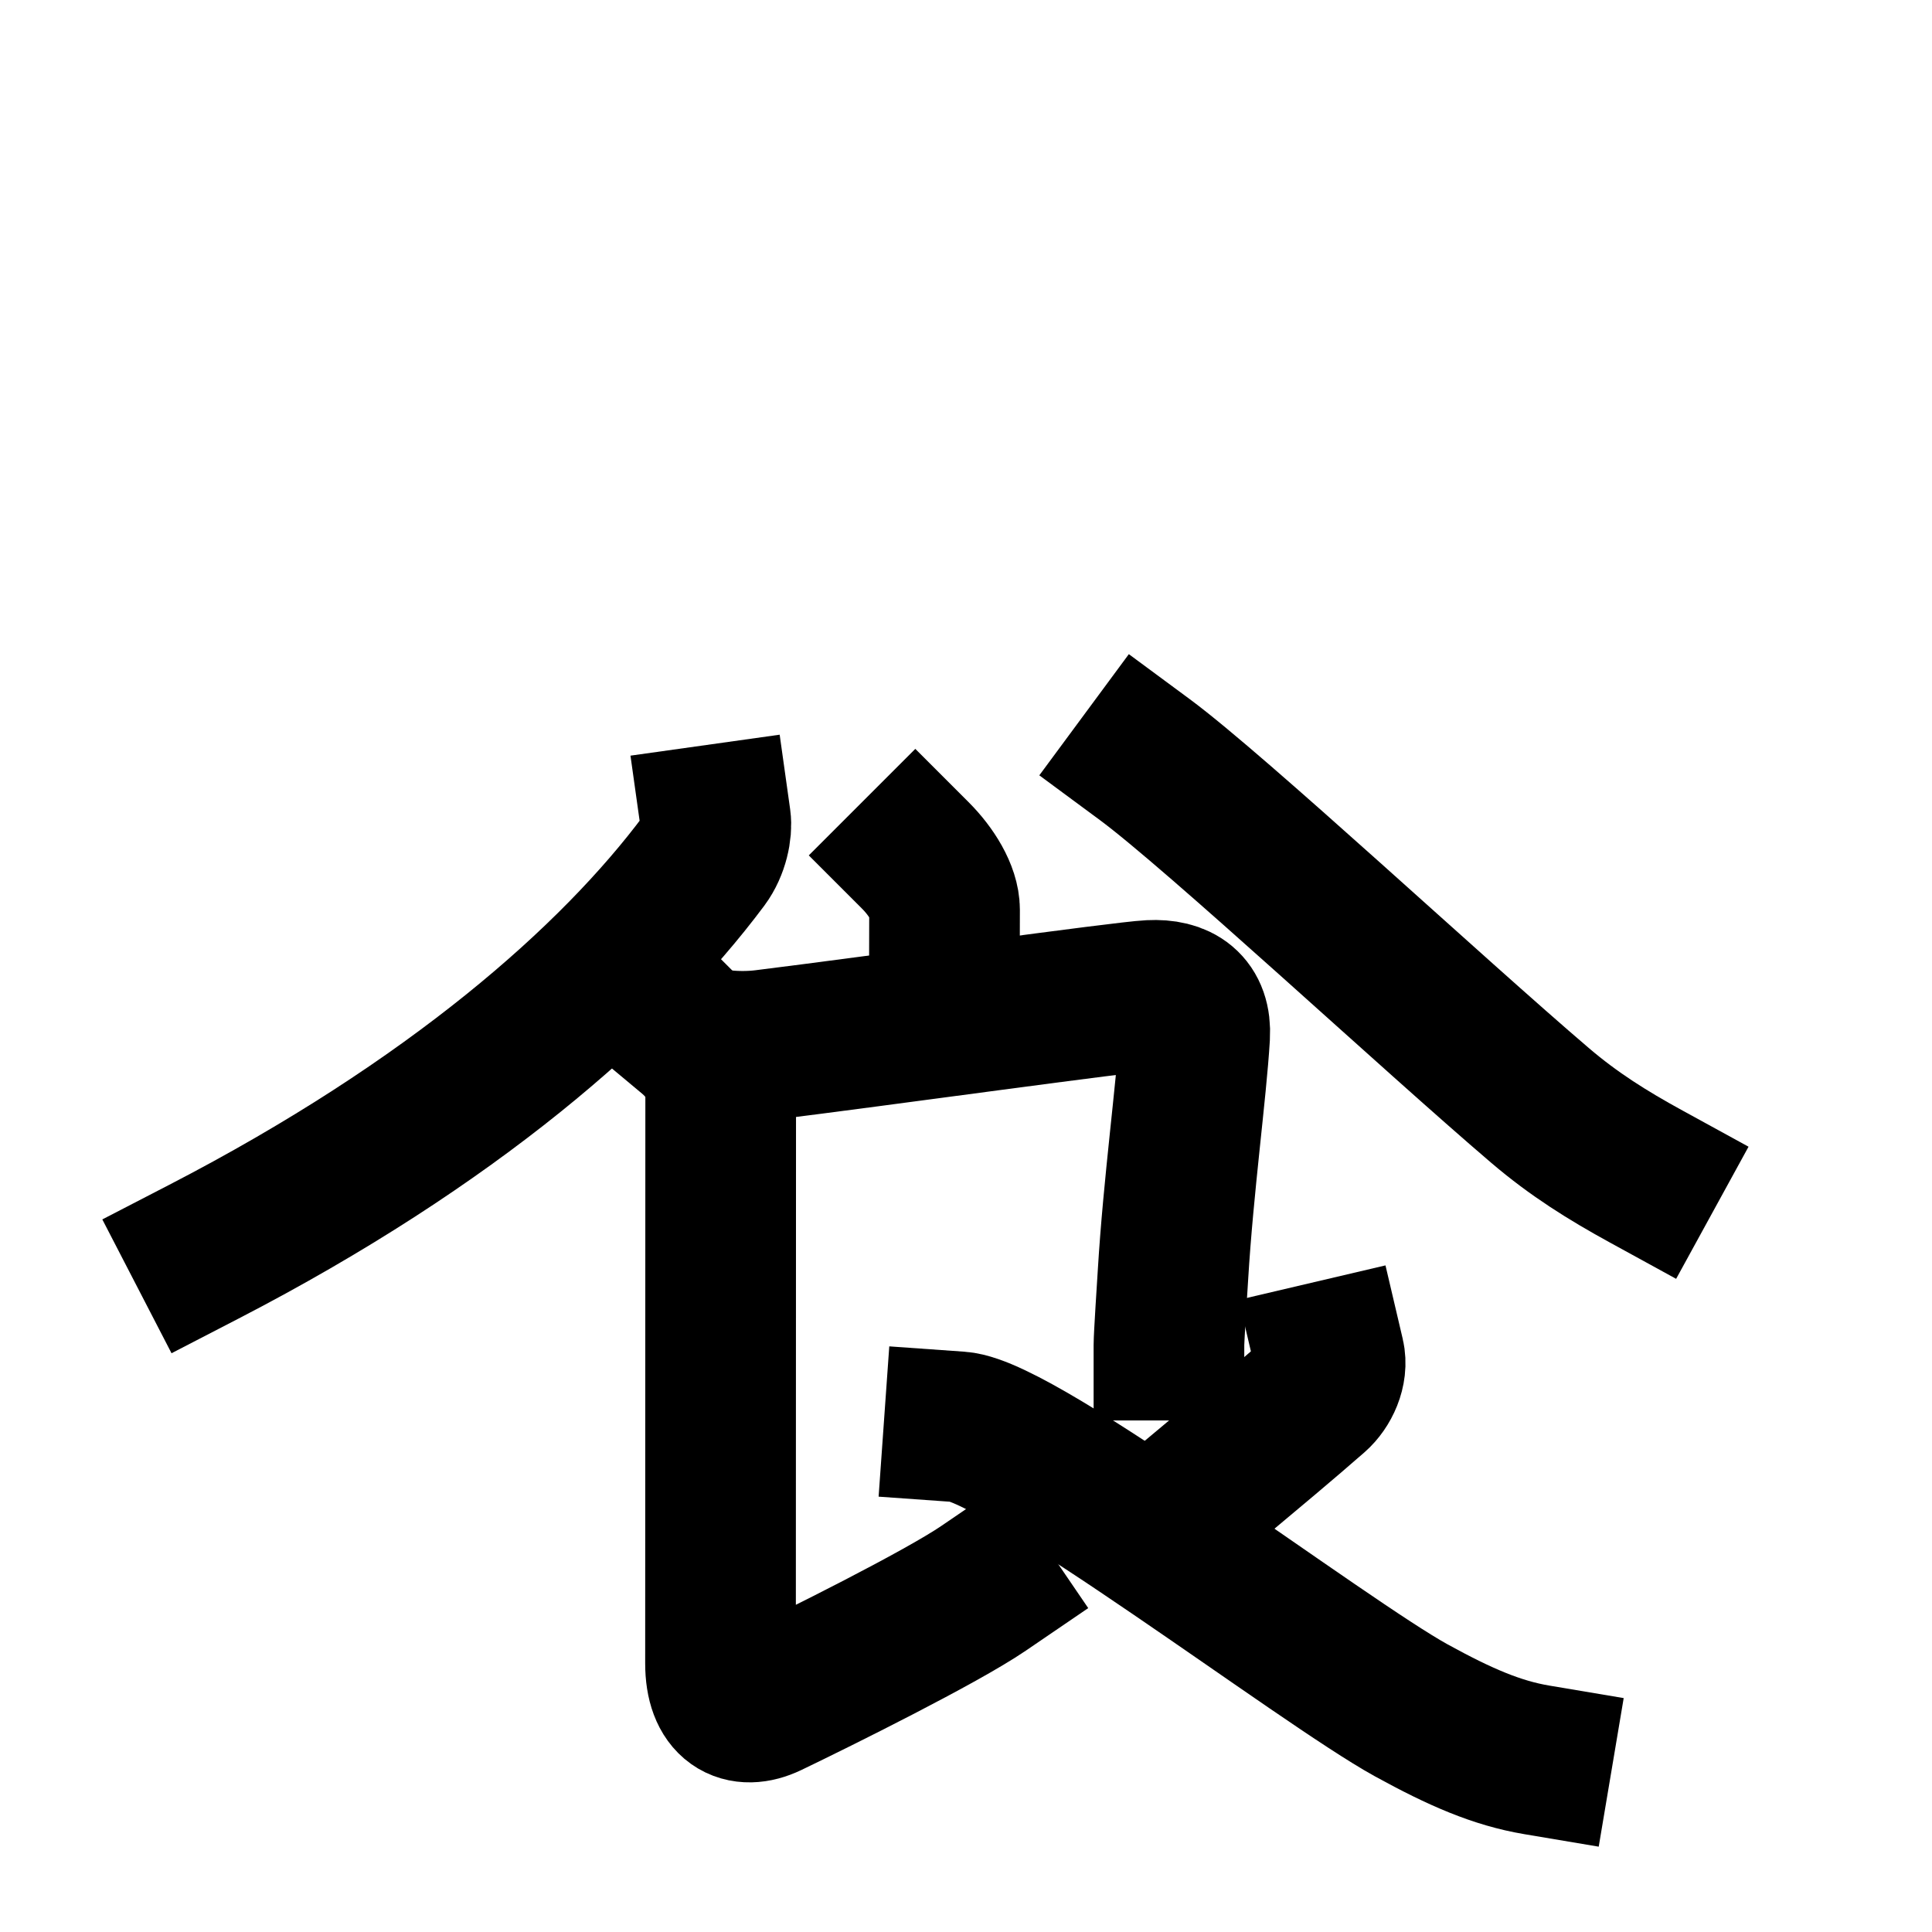
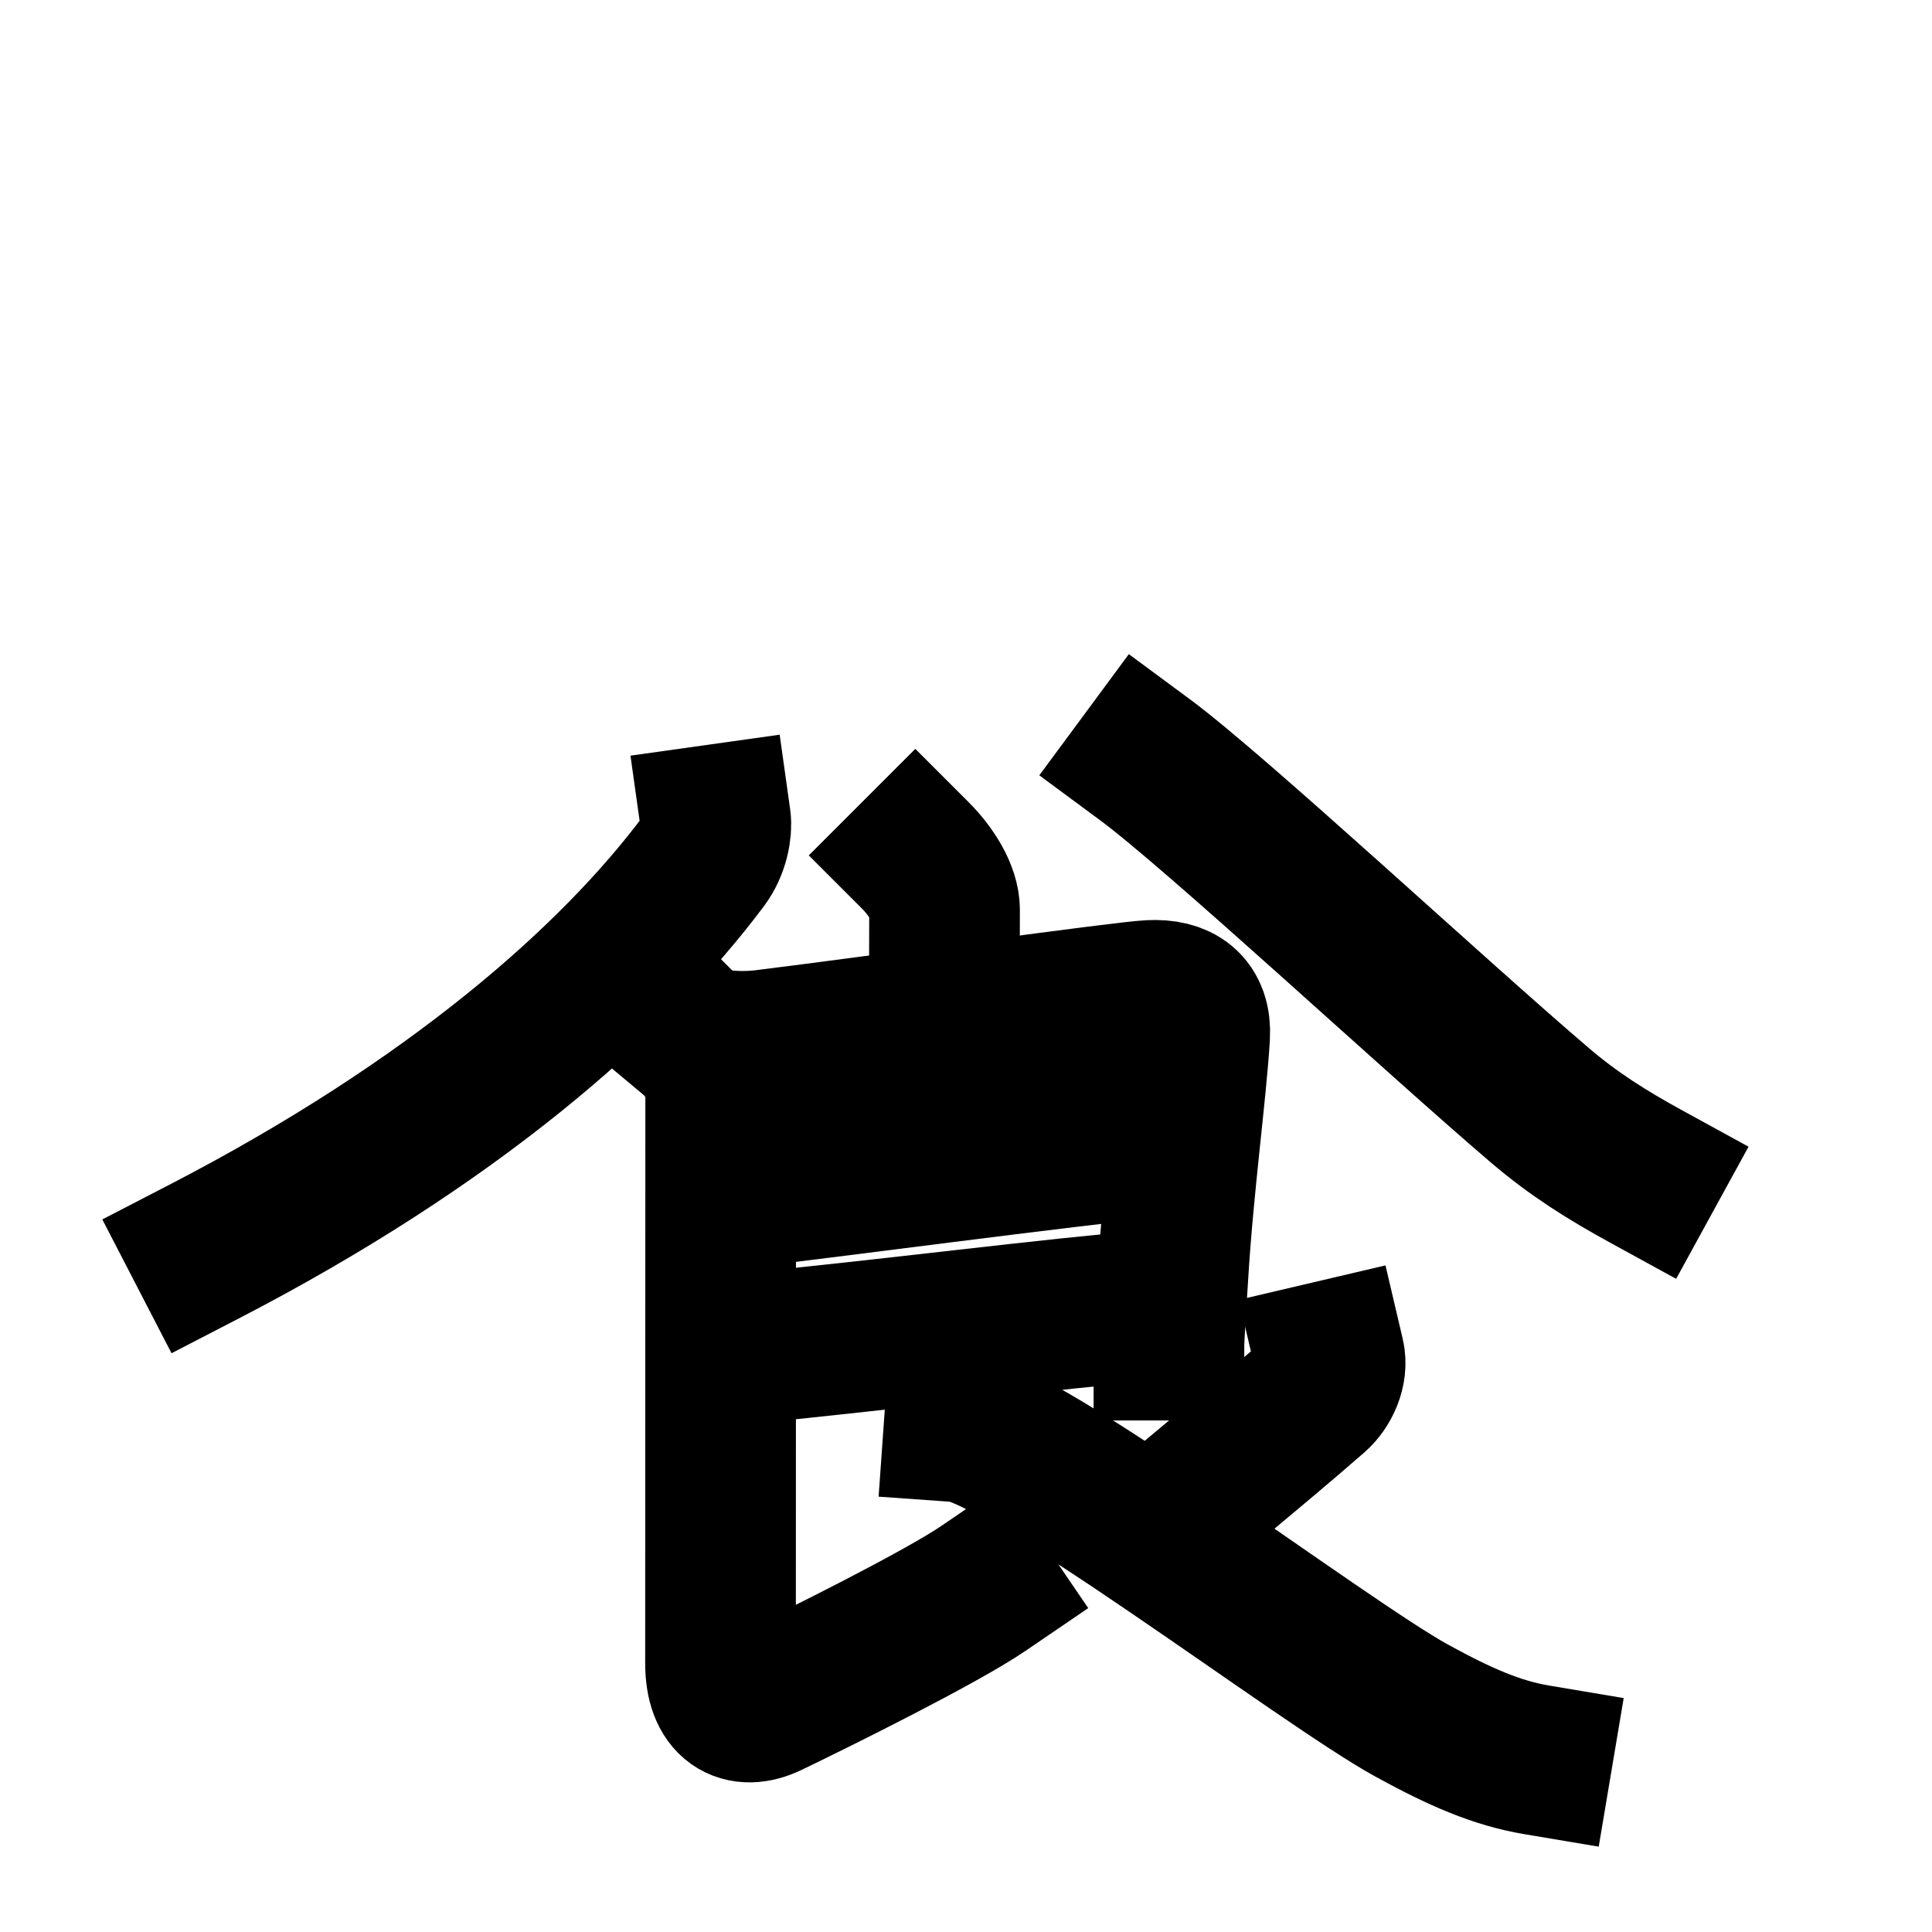
<svg xmlns="http://www.w3.org/2000/svg" class="voyager-component-icon icon" width="109" height="109" viewBox="0 0 109 109">
  <g style="fill:none;stroke:#000000;stroke-width:8.5;stroke-linecap:square;stroke-linejoin:miter;">
    <g>
      <g />
      <g>
        <path d="M40.37,46.25c0.08,0.57-0.11,1.57-0.66,2.31C34.62,55.38,25.5,63.38,11.5,70.62" />
        <path d="M64.58,42.85c4.02,2.97,16.31,14.4,22.31,19.52c1.91,1.63,3.8,2.81,5.99,4.01" />
        <path d="M51.64,48.26c0.92,0.92,1.65,2.12,1.65,3.07c0,1.8-0.01,2.65-0.01,4.95" />
        <path d="M38.83,58.34c0.79,0.66,2.83,0.8,4.29,0.62c6.3-0.78,20.28-2.73,21.78-2.8c1.59-0.08,2.6,0.59,2.5,2.29c-0.18,3.08-0.92,8.45-1.22,13.43c-0.05,0.79-0.23,3.56-0.23,4.01" />
+         <path d="M41.7,67.29c3.92-0.42,18.8-2.42,23.76-2.87" />
+         <path d="M41.82,76.11c8.8-0.86,17.3-1.98,23.25-2.47" />
        <path d="M39.26,58.71c0.83,0.83,1.4,1.79,1.4,3.1c0,0.76-0.01,30.21-0.01,32.03c0,2.28,1.23,2.9,2.72,2.19c2.83-1.36,9.73-4.79,12.12-6.42" />
        <path d="M75,76.5c0.19,0.81-0.25,1.74-0.82,2.24c-1.62,1.42-3.63,3.1-5.95,5.04" />
        <path d="M54.11,80.5c3.52,0.25,20.52,13.25,25.52,16c2.75,1.51,4.82,2.41,7.08,2.79" />
      </g>
    </g>
  </g>
</svg>
